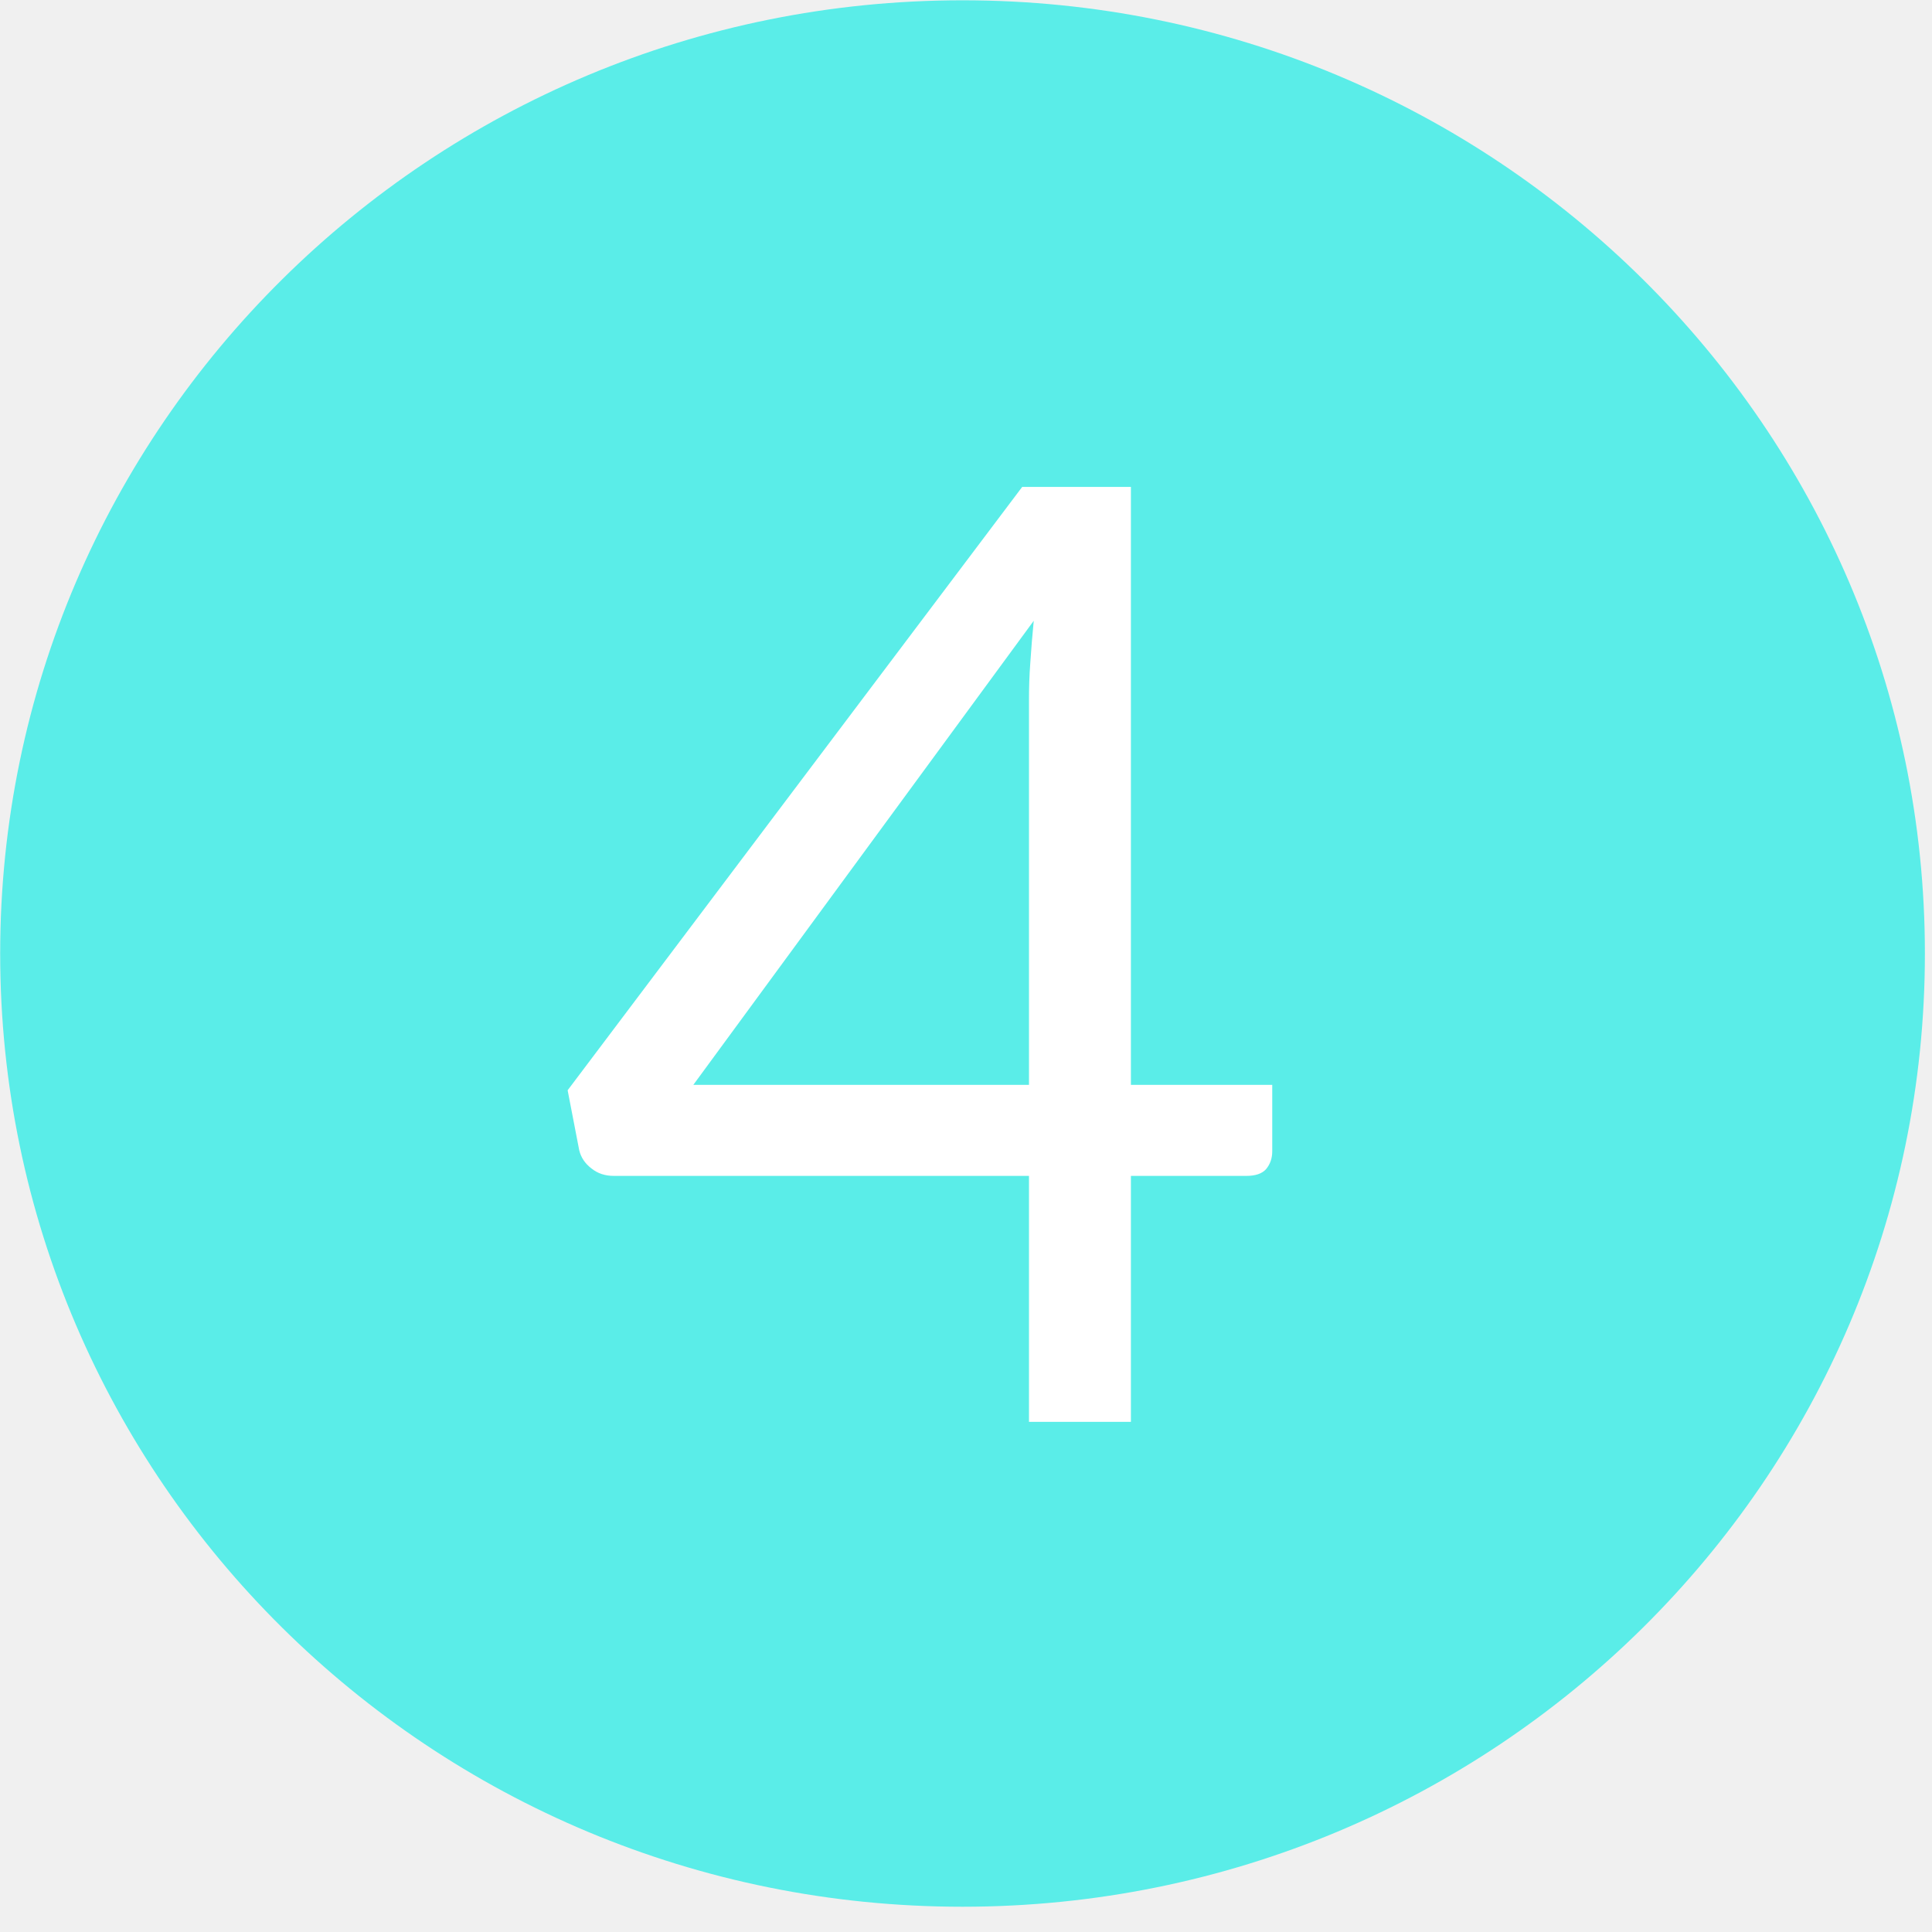
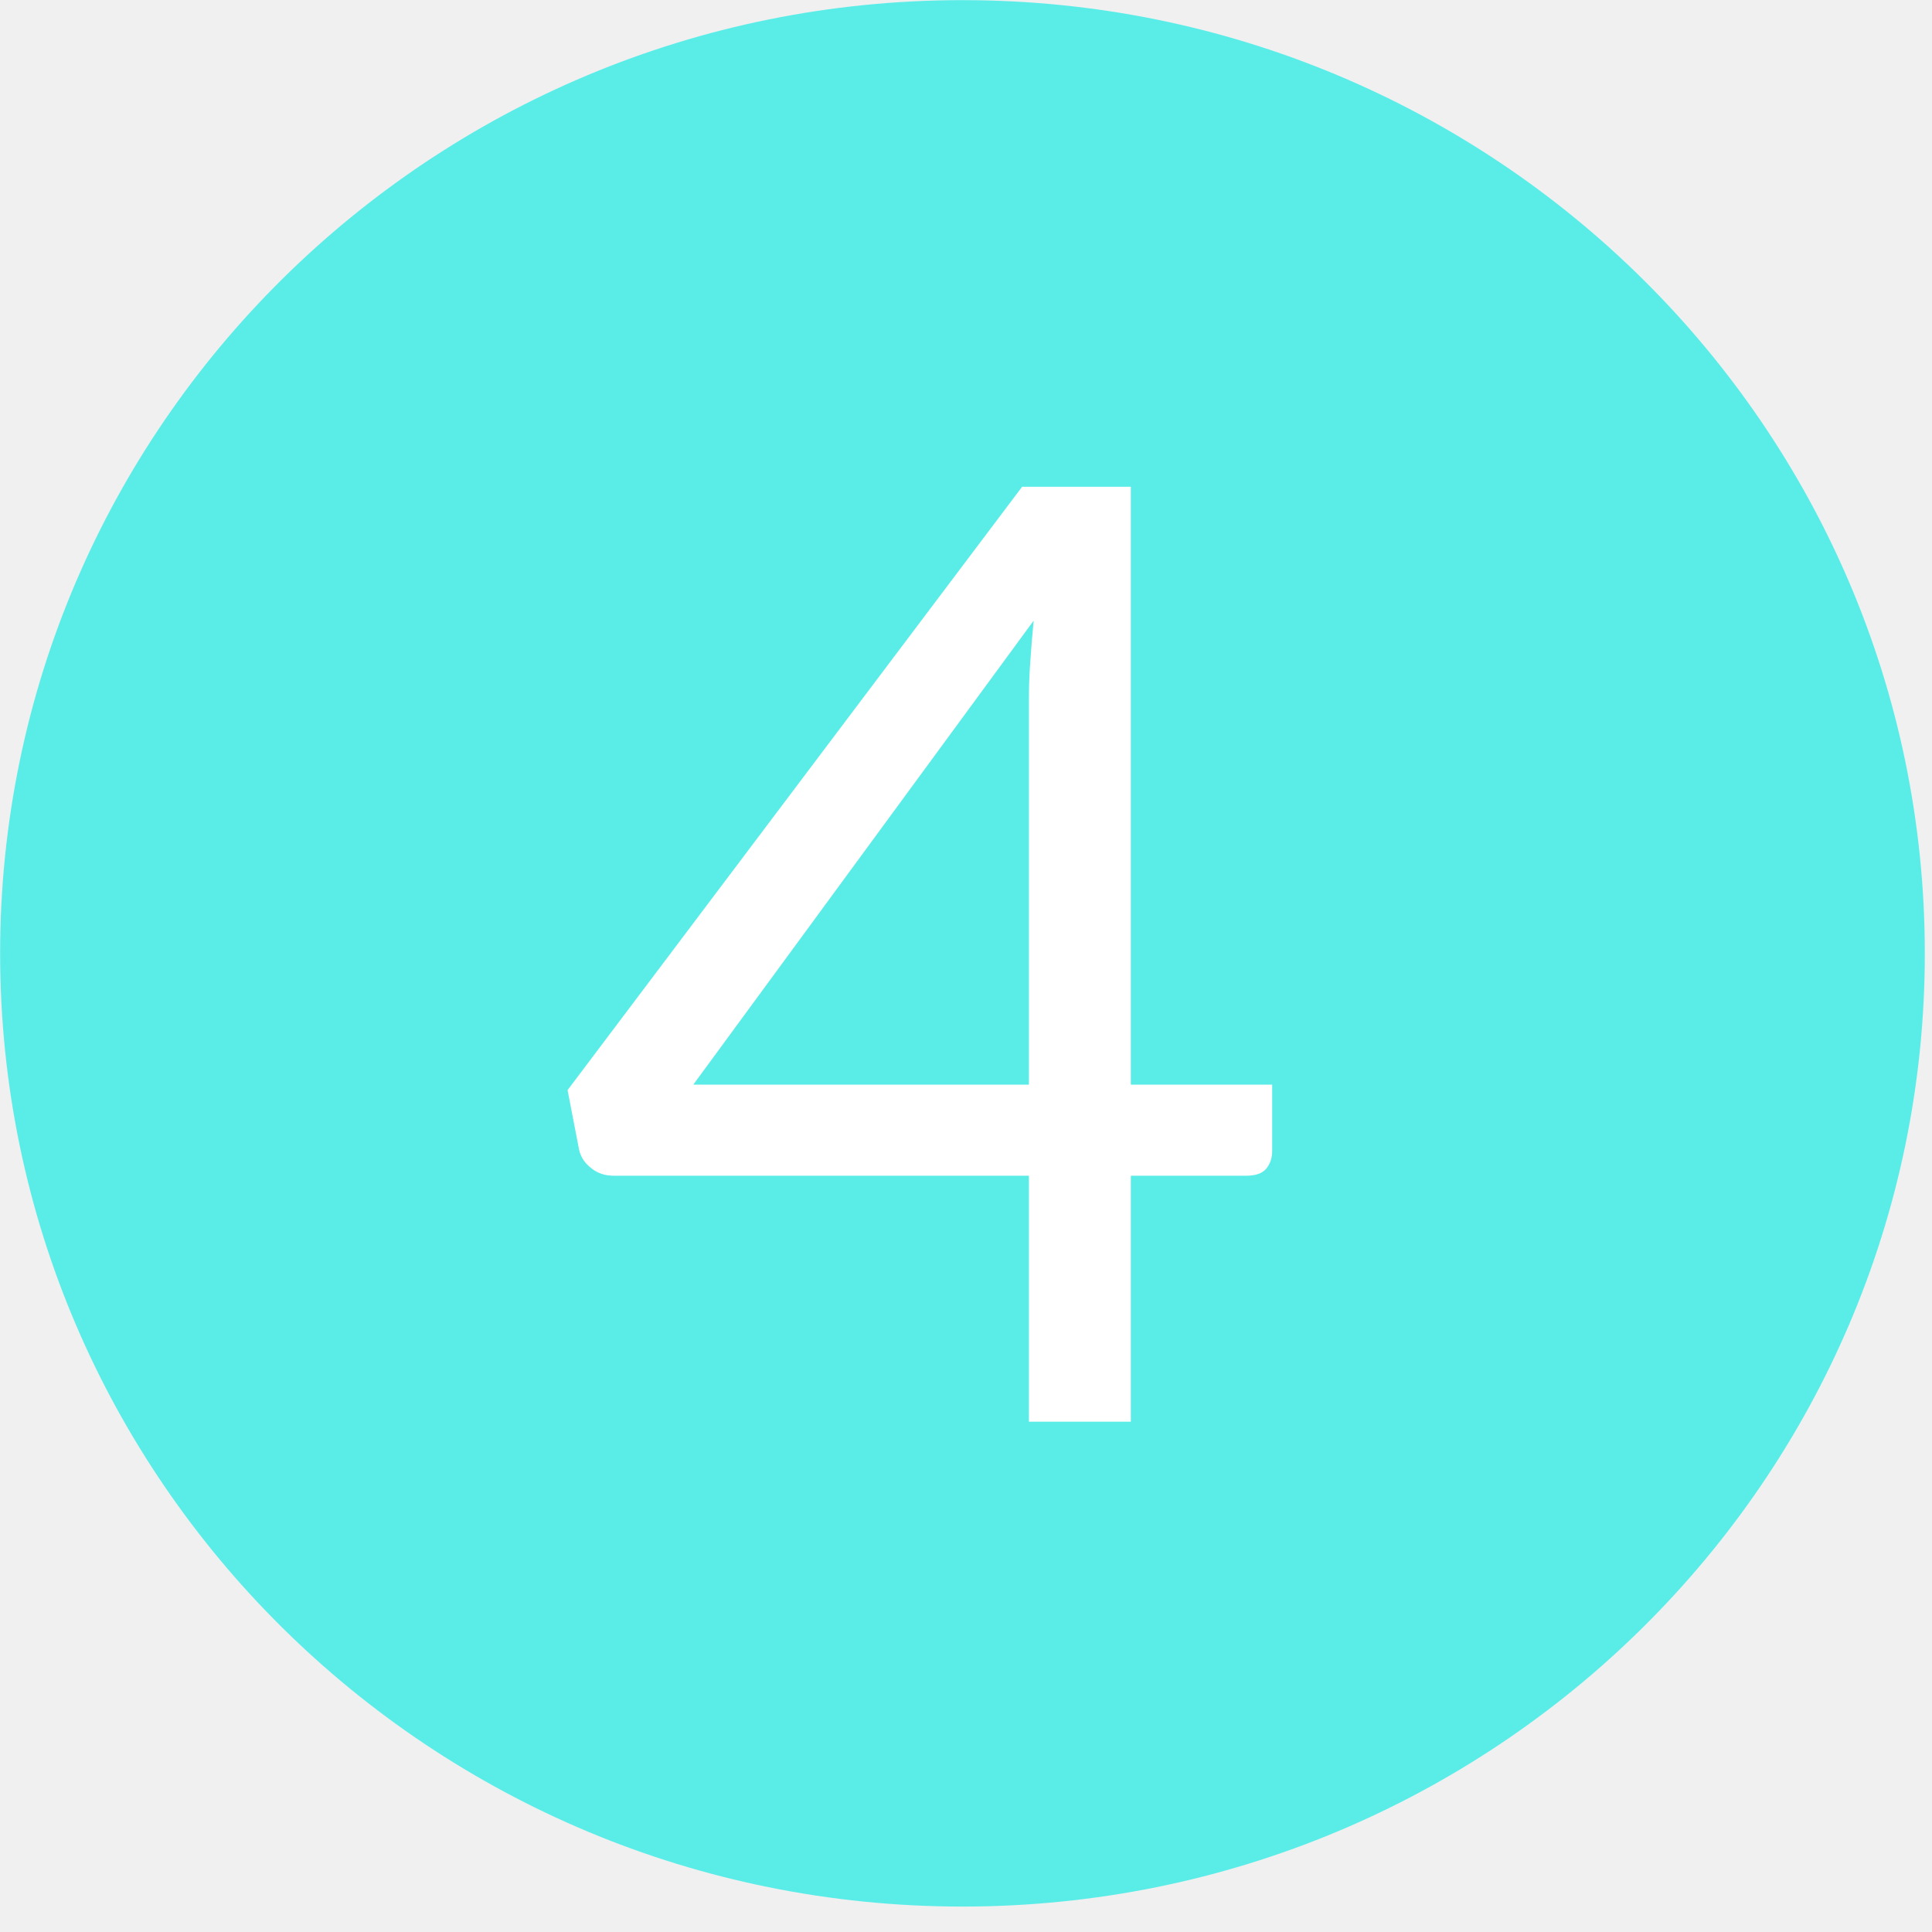
- <svg xmlns="http://www.w3.org/2000/svg" width="100%" height="100%" viewBox="0 0 63 63" version="1.1" xml:space="preserve" style="fill-rule:evenodd;clip-rule:evenodd;stroke-linejoin:round;stroke-miterlimit:1.414;">
-   <g transform="matrix(1,0,0,1,-707.269,-3947.43)">
-     <g transform="matrix(1.14286,0,0,1.54286,-3954.29,3168.31)">
-       <g transform="matrix(0.259859,0,0,0.190661,3894.05,208.838)">
-         <circle cx="816.856" cy="1658.96" r="105.667" style="fill:rgb(90,237,232);" />
-         <clipPath id="_clip1">
-           <circle cx="816.856" cy="1658.96" r="105.667" />
-         </clipPath>
-         <g clip-path="url(#_clip1)">
-           <g transform="matrix(4.7747,0,0,4.82048,-4295.24,-6330.4)">
-             <text x="1061.24px" y="1668.15px" style="font-family:'Lato-Regular', 'Lato', sans-serif;font-size:30px;fill:white;">4</text>
-           </g>
-         </g>
-       </g>
+ <svg xmlns="http://www.w3.org/2000/svg" viewBox="0 0 63 63" fill-rule="evenodd" clip-rule="evenodd" stroke-linejoin="round" stroke-miterlimit="1.414">
+   <g transform="matrix(.29698 0 0 .29416 -211.205 -456.9122)">
+     <circle cx="816.856" cy="1658.96" r="105.667" fill="#5aede8" />
+     <clipPath id="_clip1">
+       <circle cx="816.856" cy="1658.96" r="105.667" />
+     </clipPath>
+     <g clip-path="url(#_clip1)">
+       <text x="1061.24" y="1668.15" font-family="'Lato-Regular','Lato',sans-serif" font-size="30" fill="#fff" transform="matrix(4.7747 0 0 4.82048 -4295.24 -6330.4)">4</text>
    </g>
  </g>
</svg>
